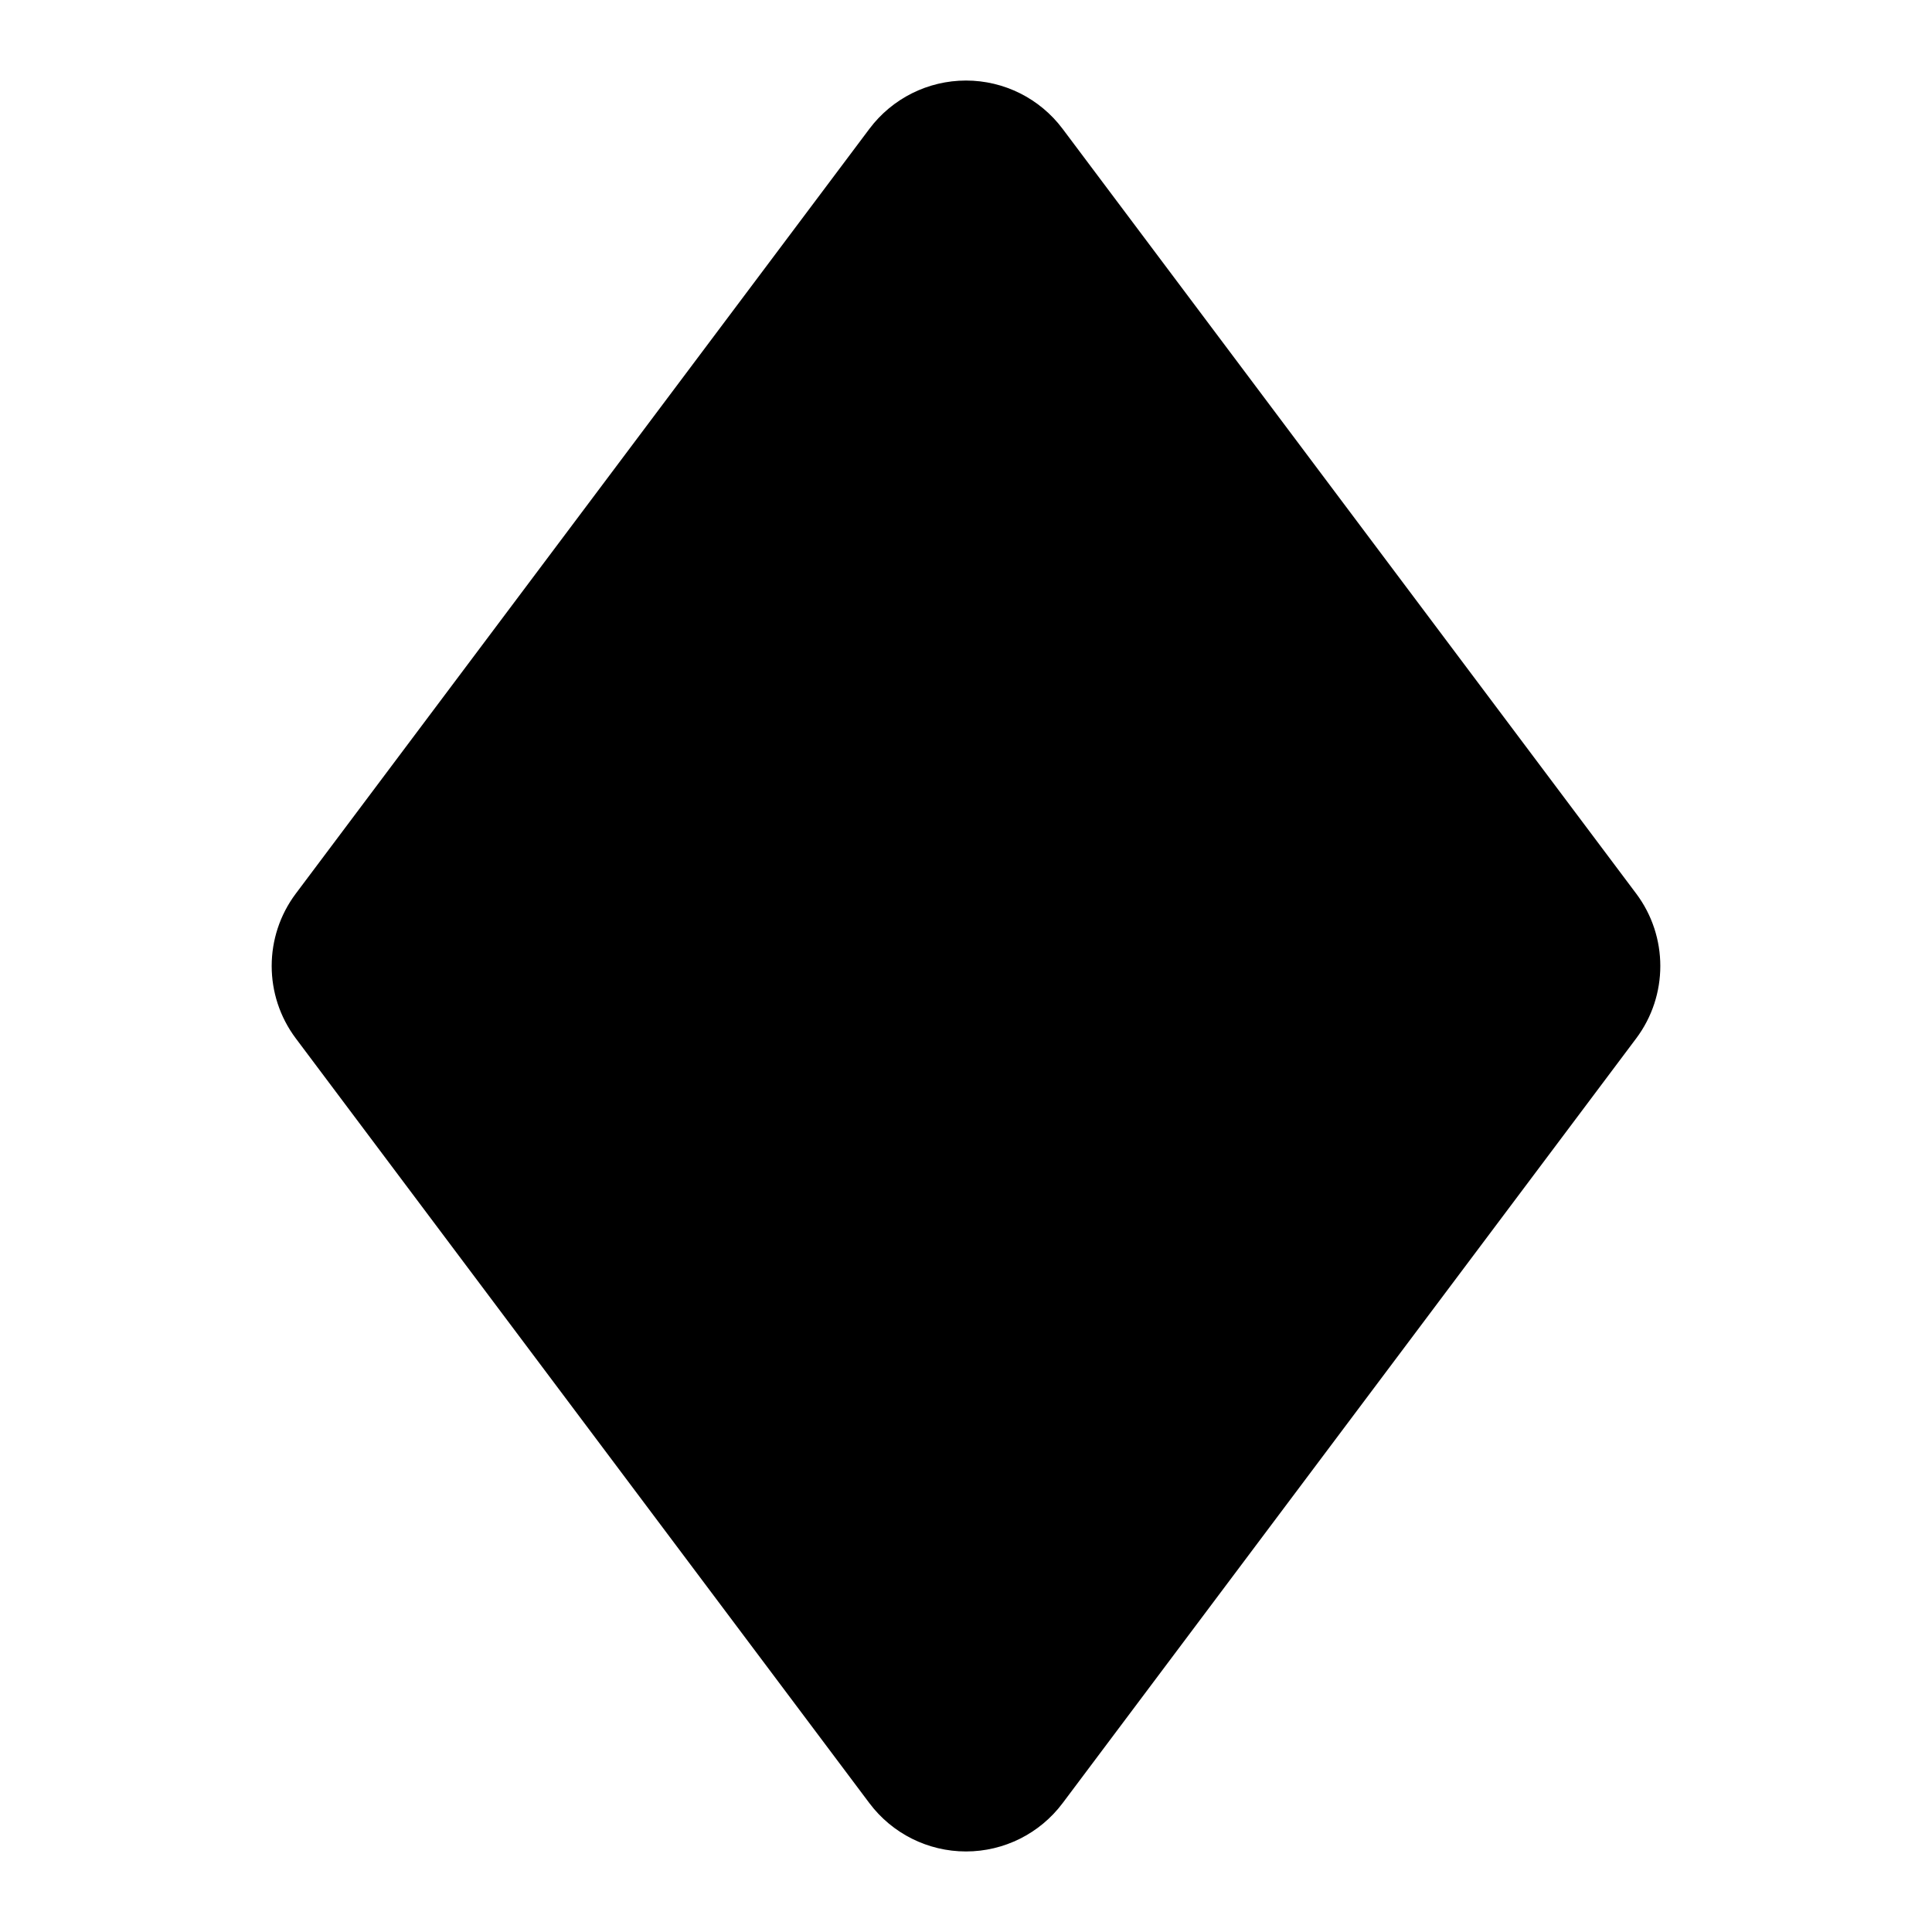
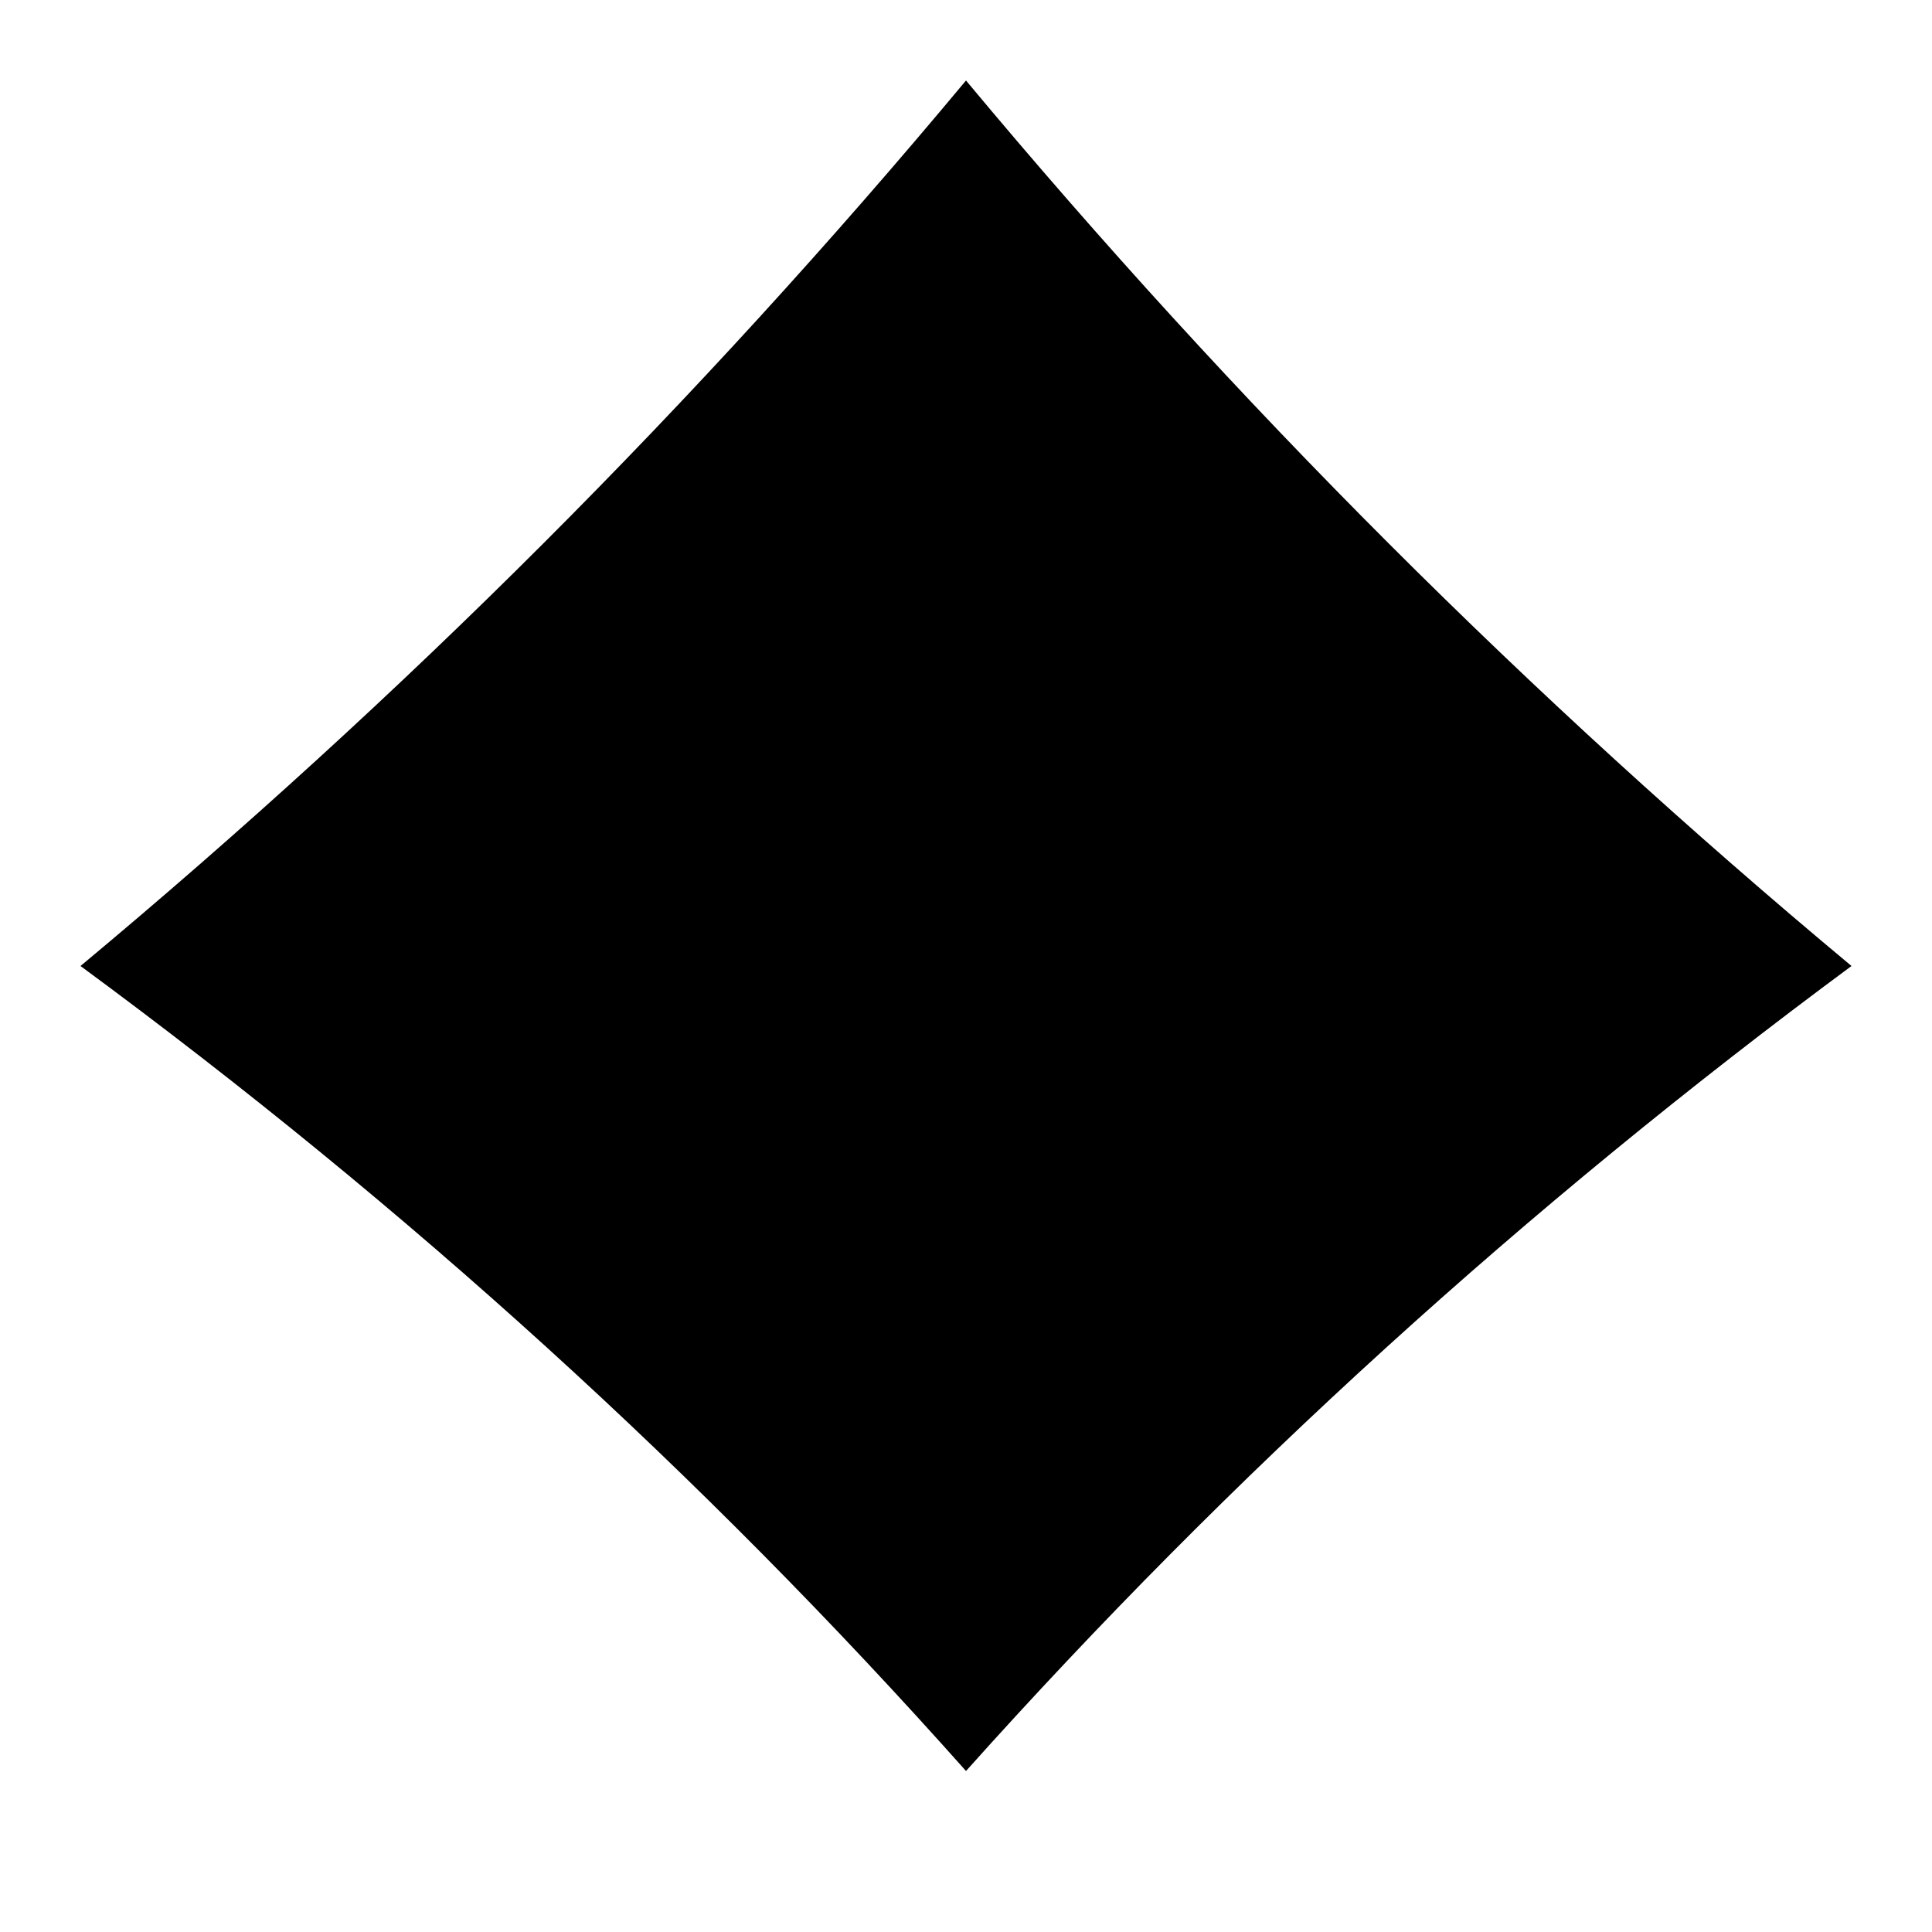
- <svg xmlns="http://www.w3.org/2000/svg" viewBox="0 0 16 16" class="bi bi-suit-diamond-fill">
-   <path d="M2.45 7.4L7.2 1.067a1 1 0 0 1 1.6 0L13.55 7.4a1 1 0 0 1 0 1.2L8.8 14.933a1 1 0 0 1-1.6 0L2.45 8.6a1 1 0 0 1 0-1.2z" />
+ <svg xmlns="http://www.w3.org/2000/svg" viewBox="0 0 24 24" stroke-width="1" stroke-linecap="square" stroke-linejoin="square">
+   <path d="M 12 1 Q 7 7 1 12 Q 7.1 16.49 12 22 Q 16.93 16.49 23 12 Q 17 7 12 1 Z" />
</svg>
